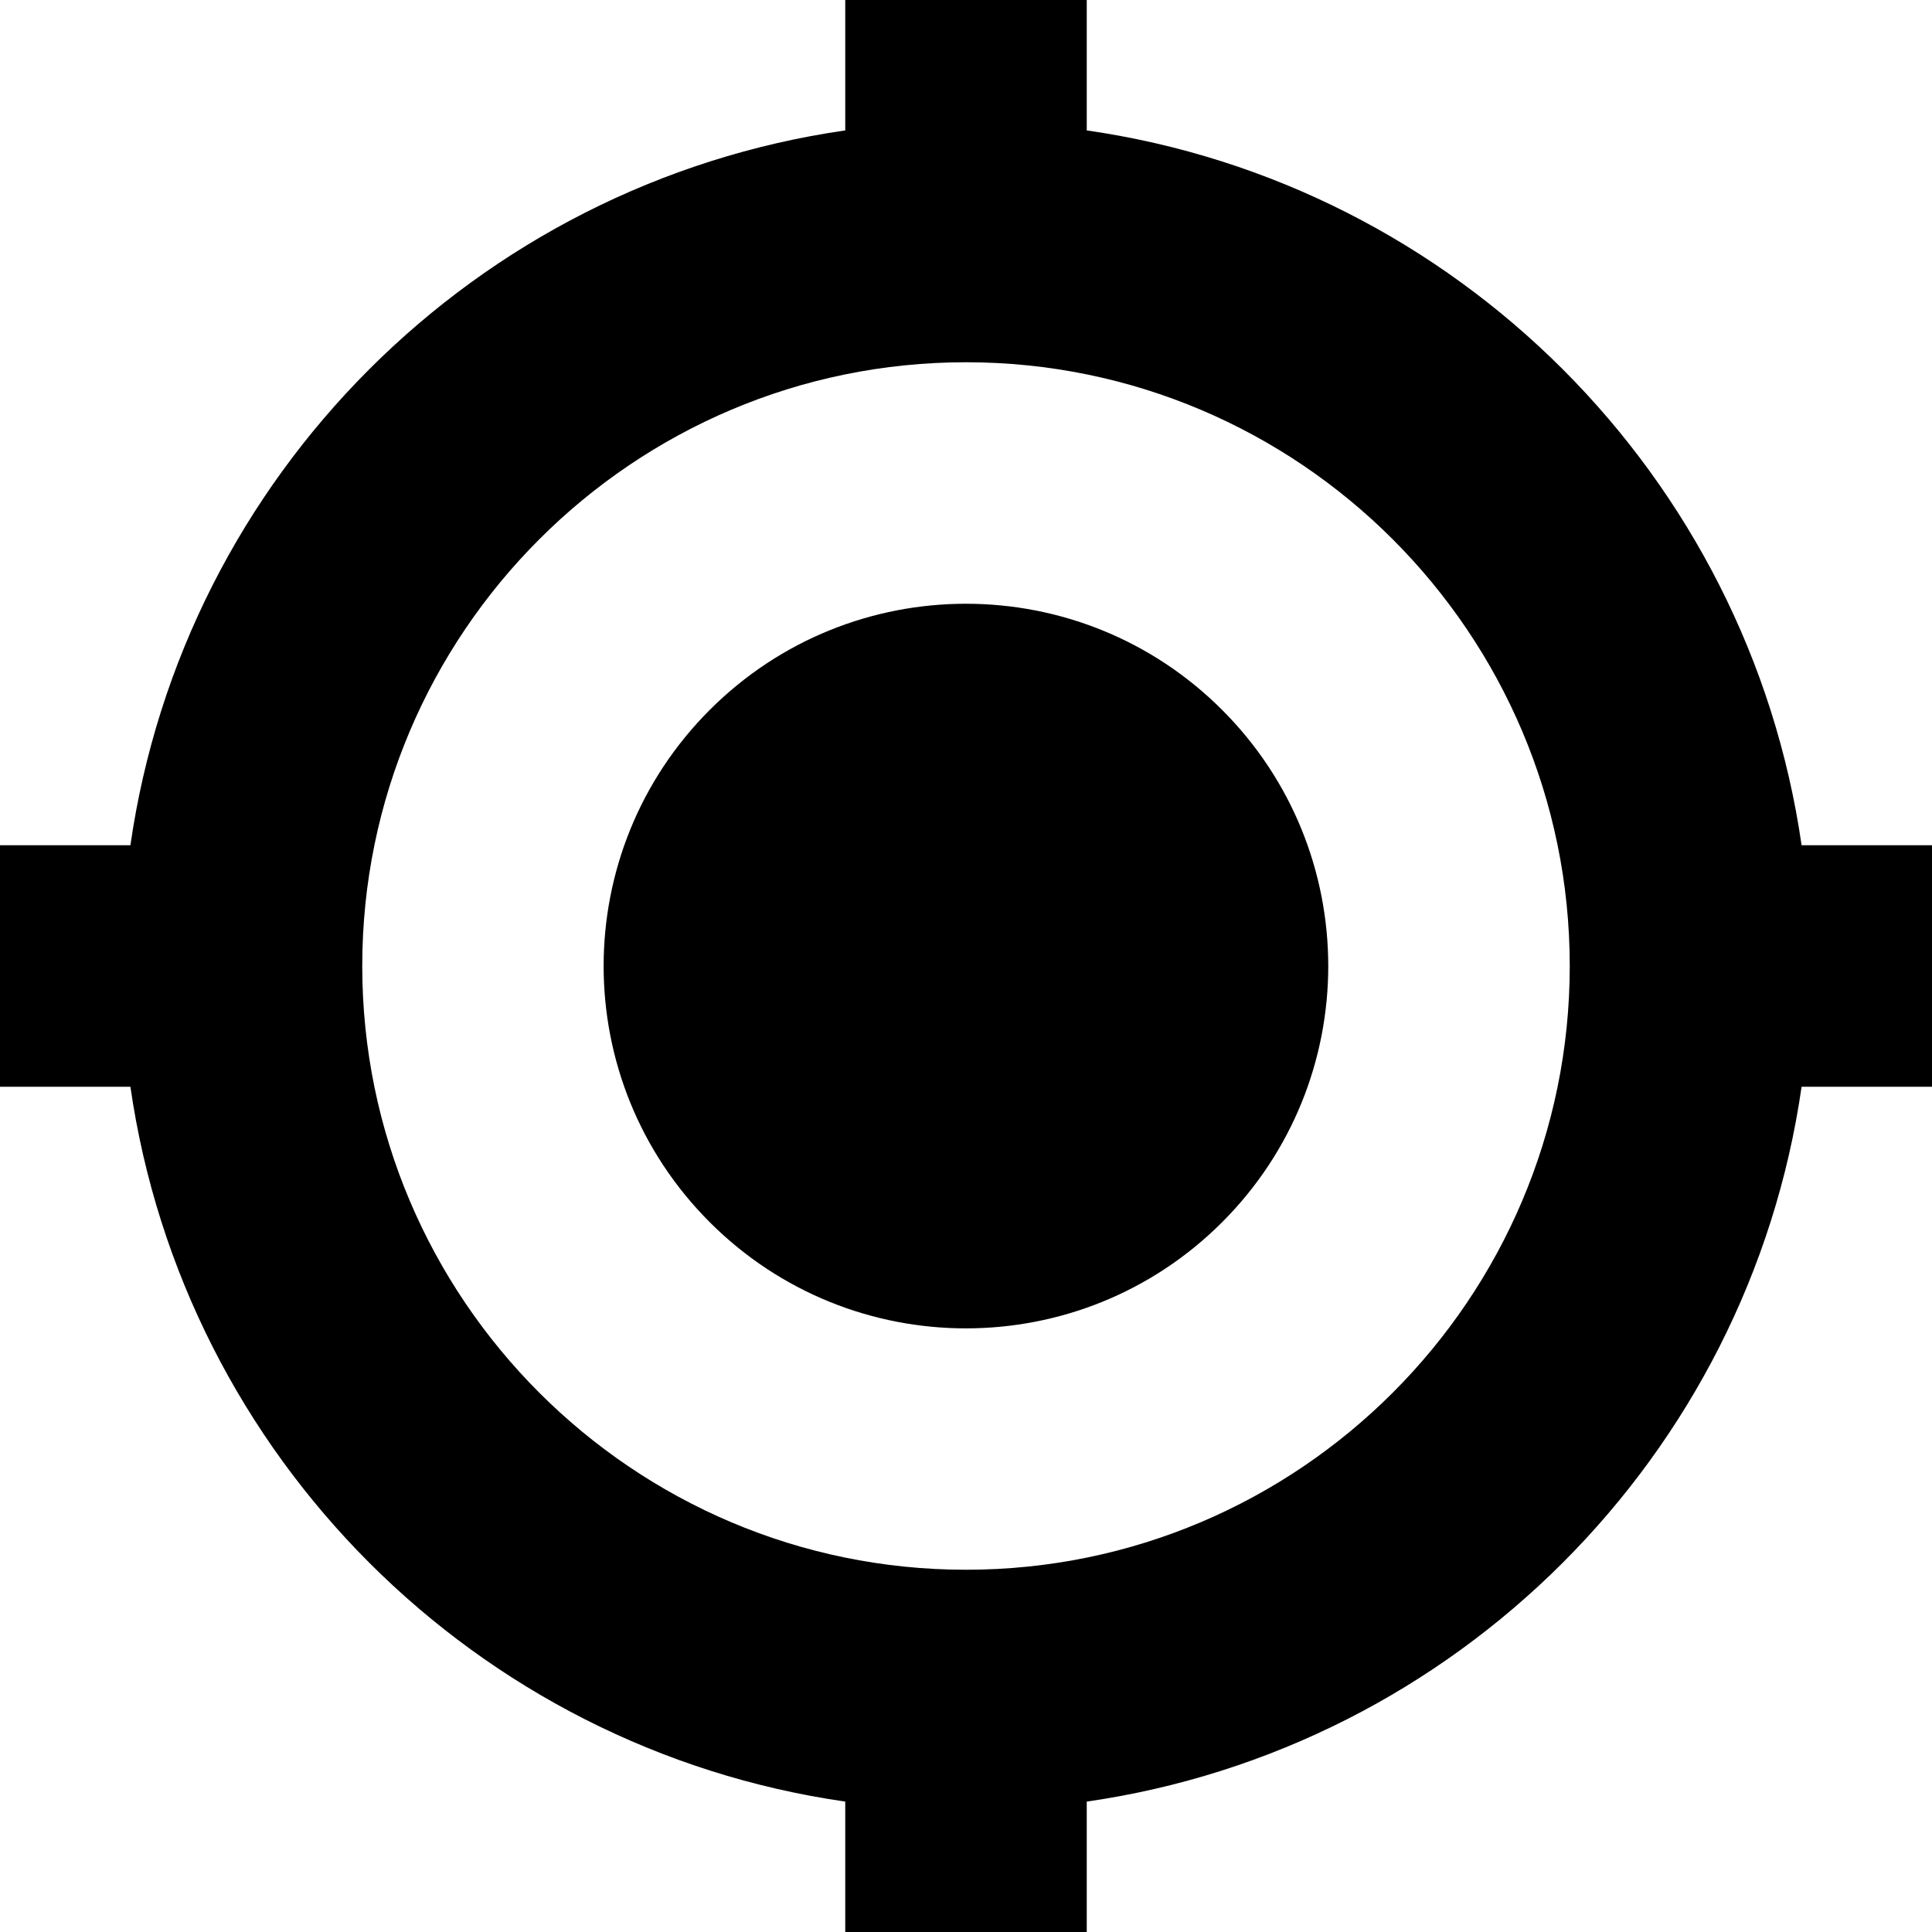
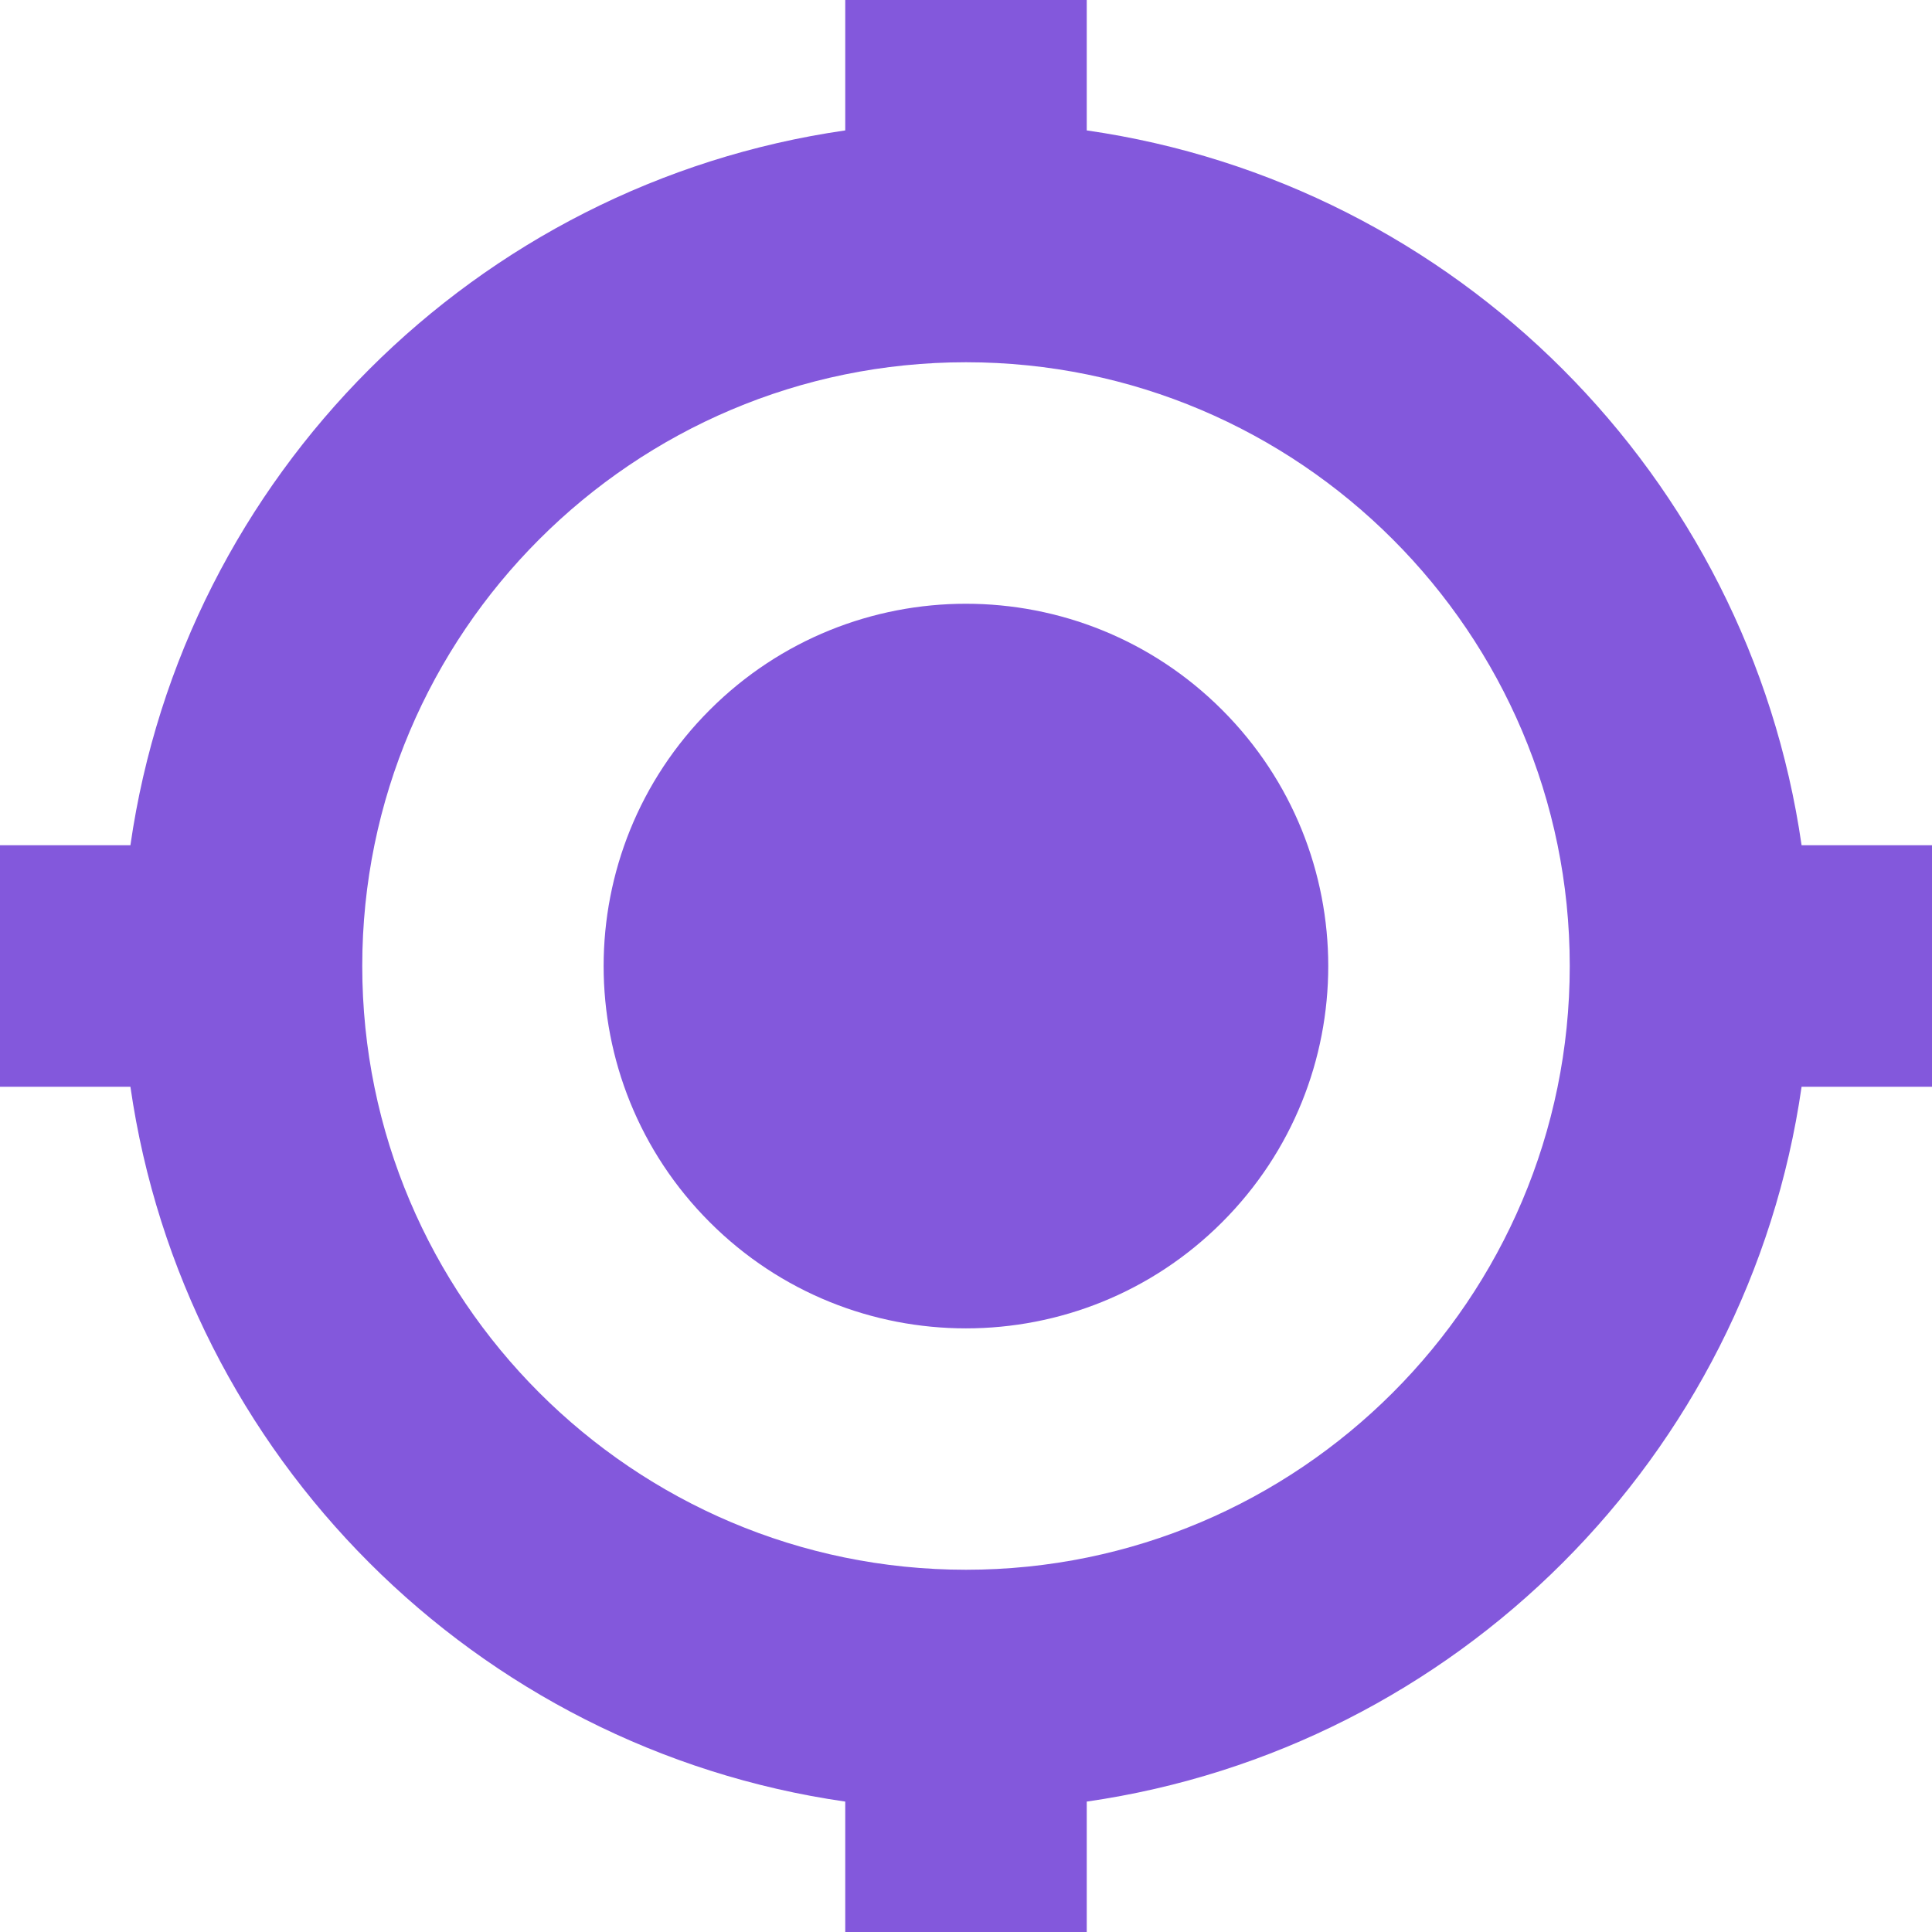
- <svg xmlns="http://www.w3.org/2000/svg" height="512" viewBox="0 0 16 16" width="512">
+ <svg xmlns="http://www.w3.org/2000/svg" fill="#8358dc" height="512" viewBox="0 0 16 16" width="512">
  <path d="m5.414 1.172c1.172 1.172 1.172 3.071 0 4.243s-3.071 1.172-4.243 0c-1.172-1.172-1.172-3.071 0-4.243 1.172-1.172 3.071-1.172 4.243 0" transform="translate(4.707 4.707)" />
  <path d="m16 7h-1.08c-.441-3.059-2.861-5.48-5.92-5.92v-1.08h-2v1.08c-3.059.441-5.48 2.861-5.92 5.92h-1.08v2h1.08c.441 3.059 2.861 5.48 5.92 5.92v1.08h2v-1.08c3.059-.441 5.48-2.861 5.92-5.92h1.08zm-8 6c-2.757 0-5-2.243-5-5s2.243-5 5-5 5 2.243 5 5-2.243 5-5 5z" />
</svg>
